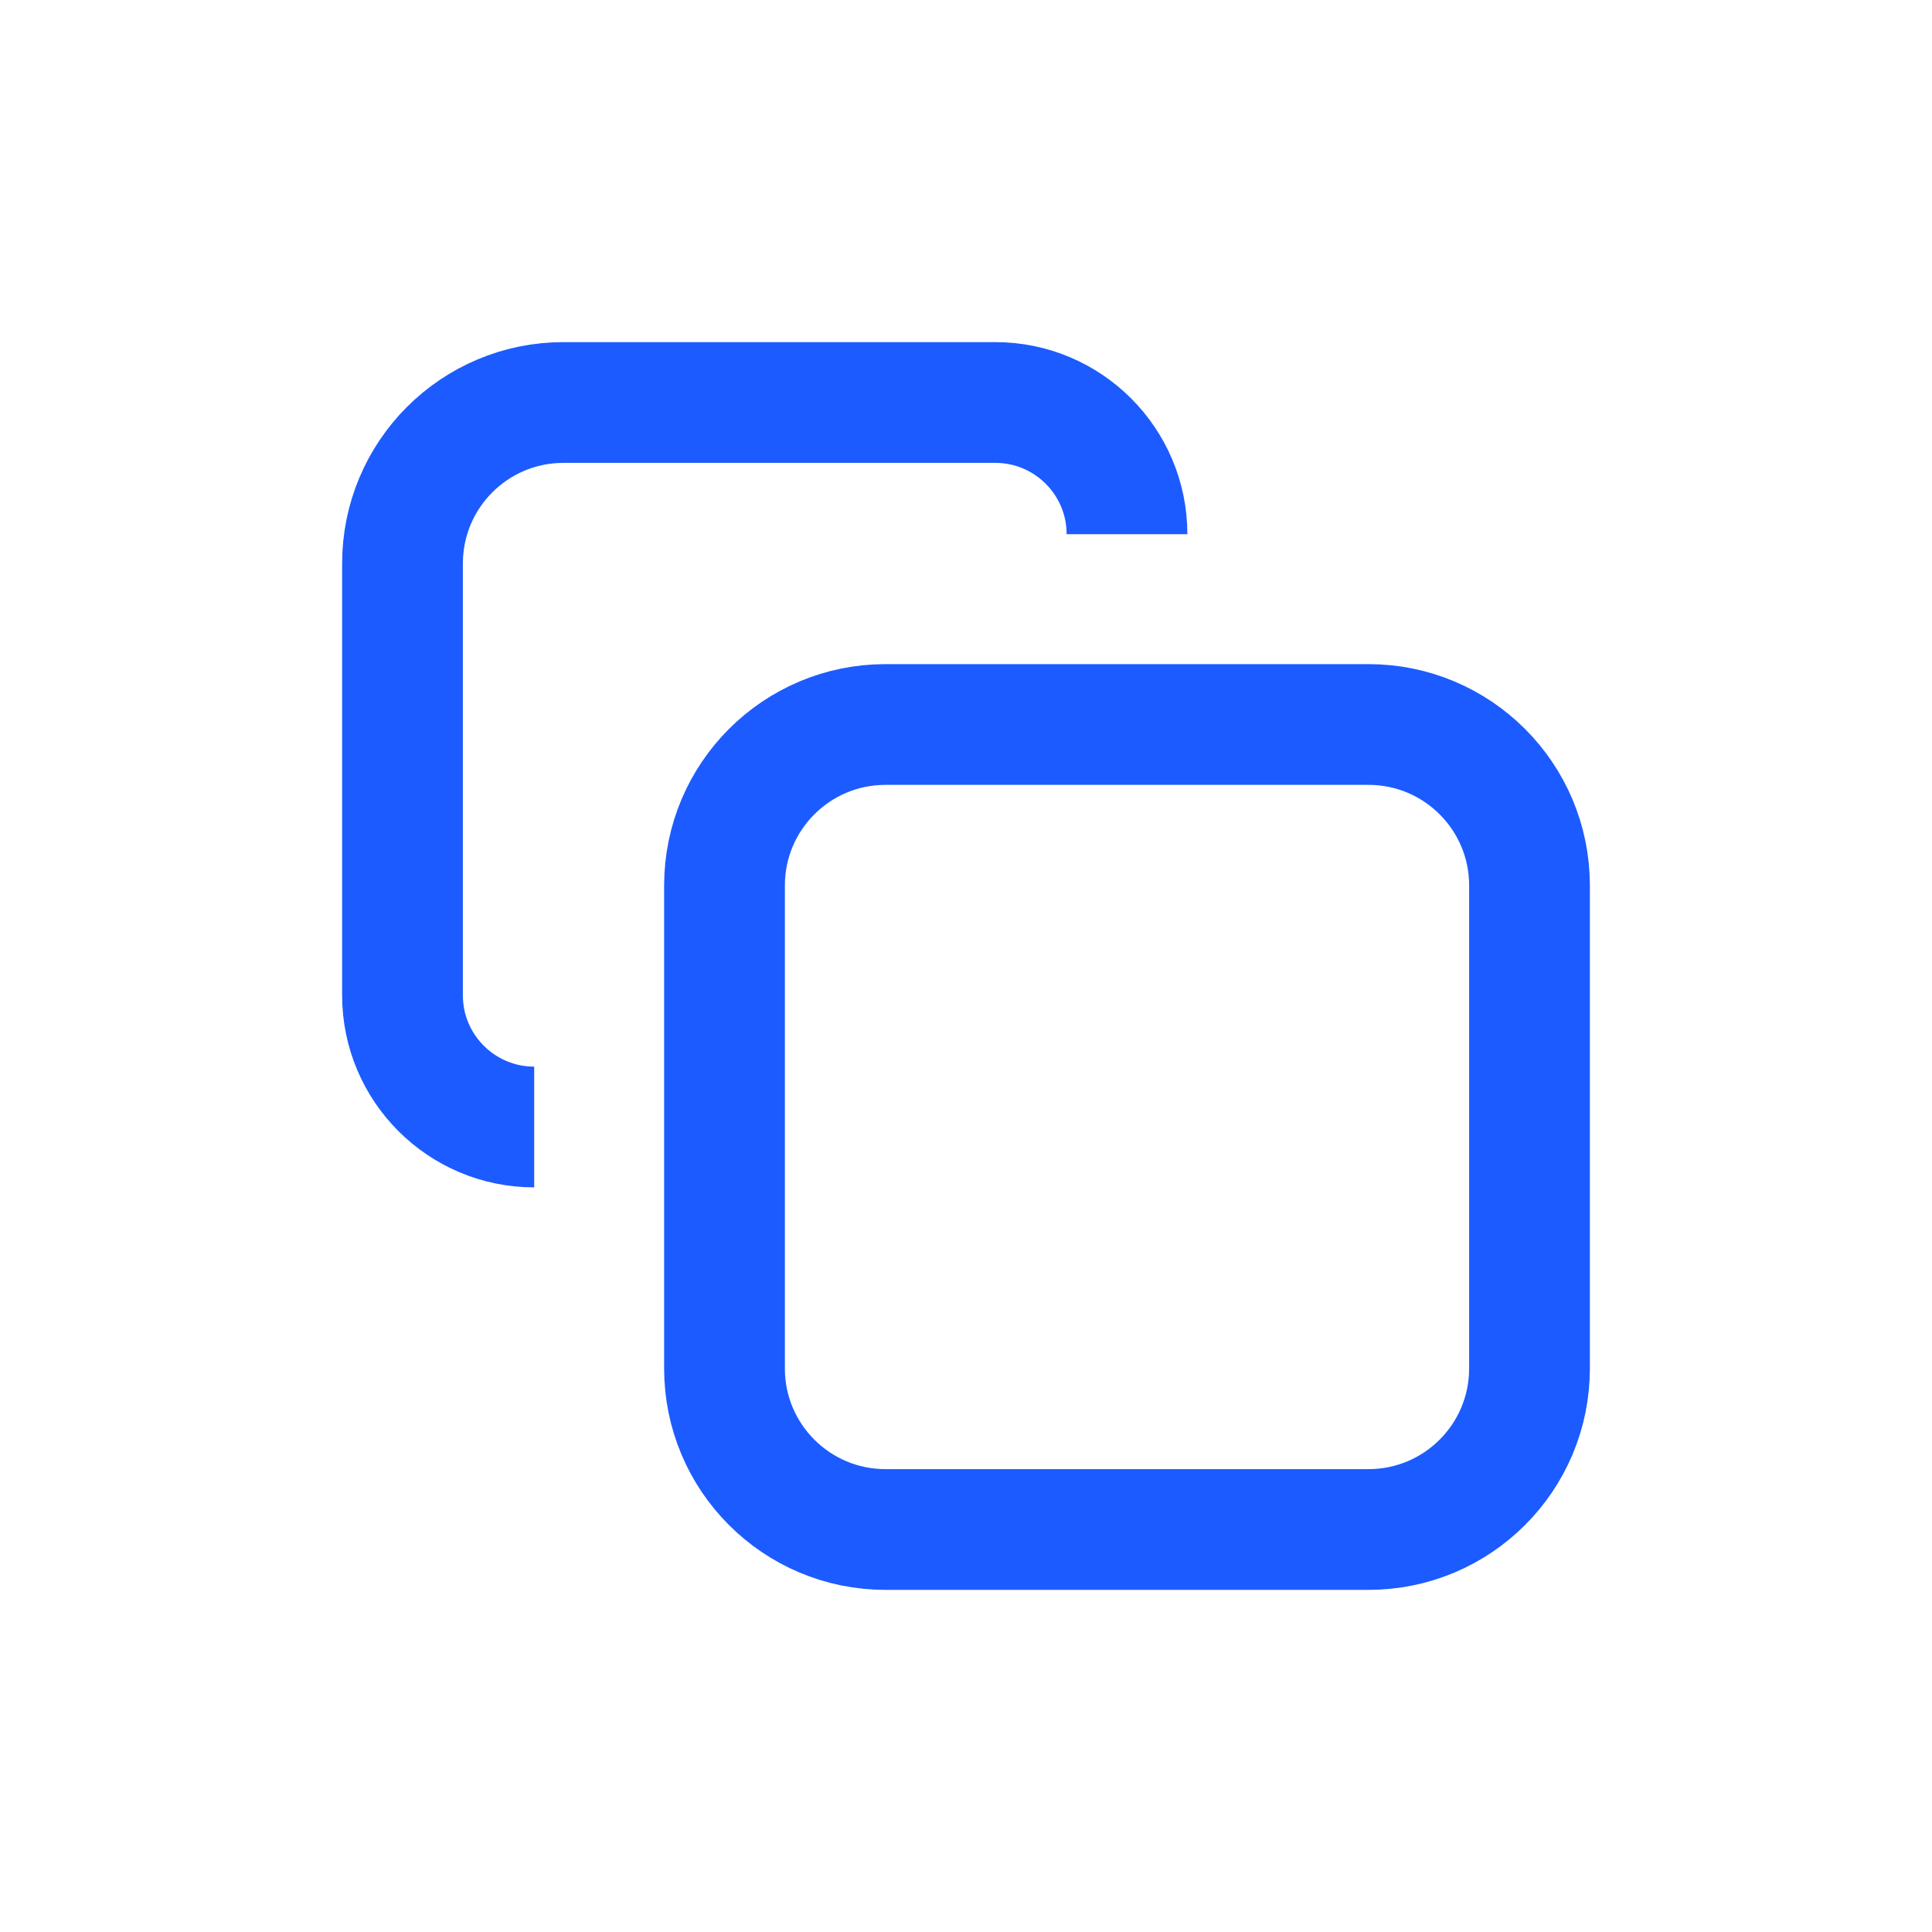
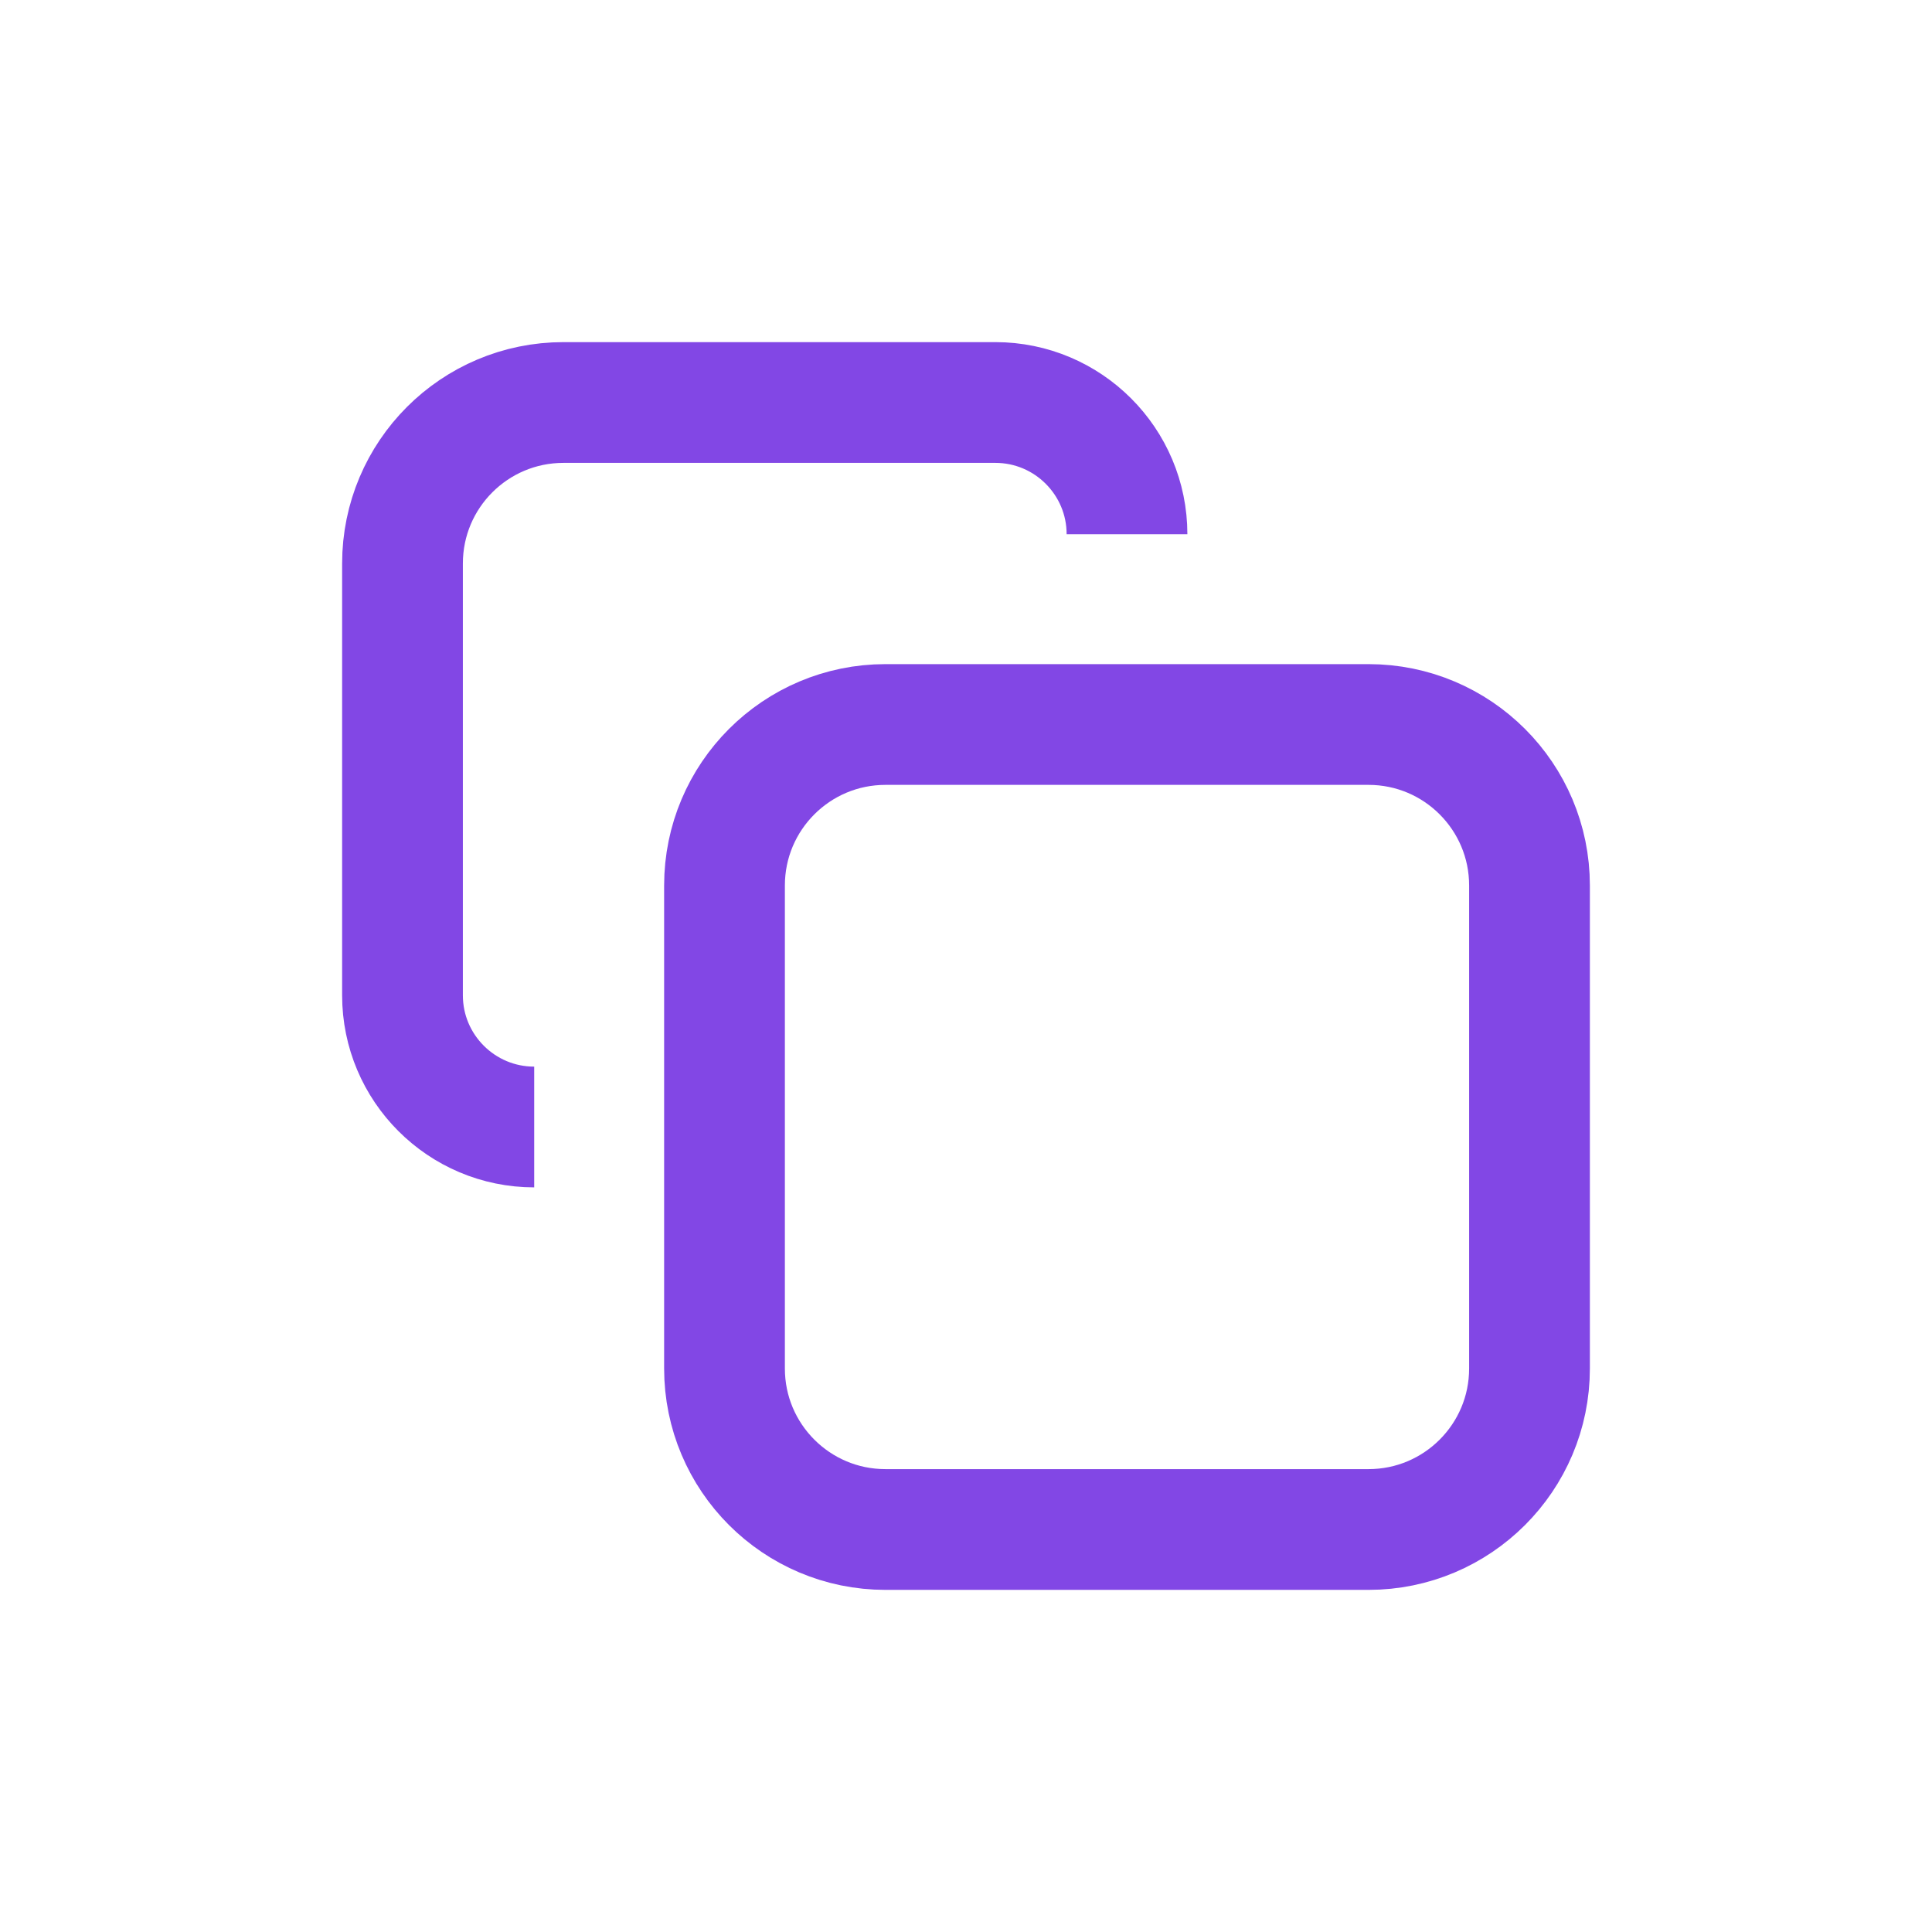
<svg xmlns="http://www.w3.org/2000/svg" width="24" height="24" viewBox="0 0 24 24" fill="none">
-   <rect x="9" y="9" width="10" height="10" rx="2" stroke="#1C5BFF" stroke-width="1.5" />
-   <path d="M6.636 14V14C5.733 14 5 13.267 5 12.364V7C5 5.895 5.895 5 7 5H12.364C13.267 5 14 5.733 14 6.636V6.636" stroke="#1C5BFF" stroke-width="1.5" />
+   <rect x="9" y="9" width="10" height="10" rx="2" stroke="#8247E5" stroke-width="1.5" />
+   <path d="M6.636 14V14C5.733 14 5 13.267 5 12.364V7C5 5.895 5.895 5 7 5H12.364C13.267 5 14 5.733 14 6.636V6.636" stroke="#8247E5" stroke-width="1.5" />
</svg>
